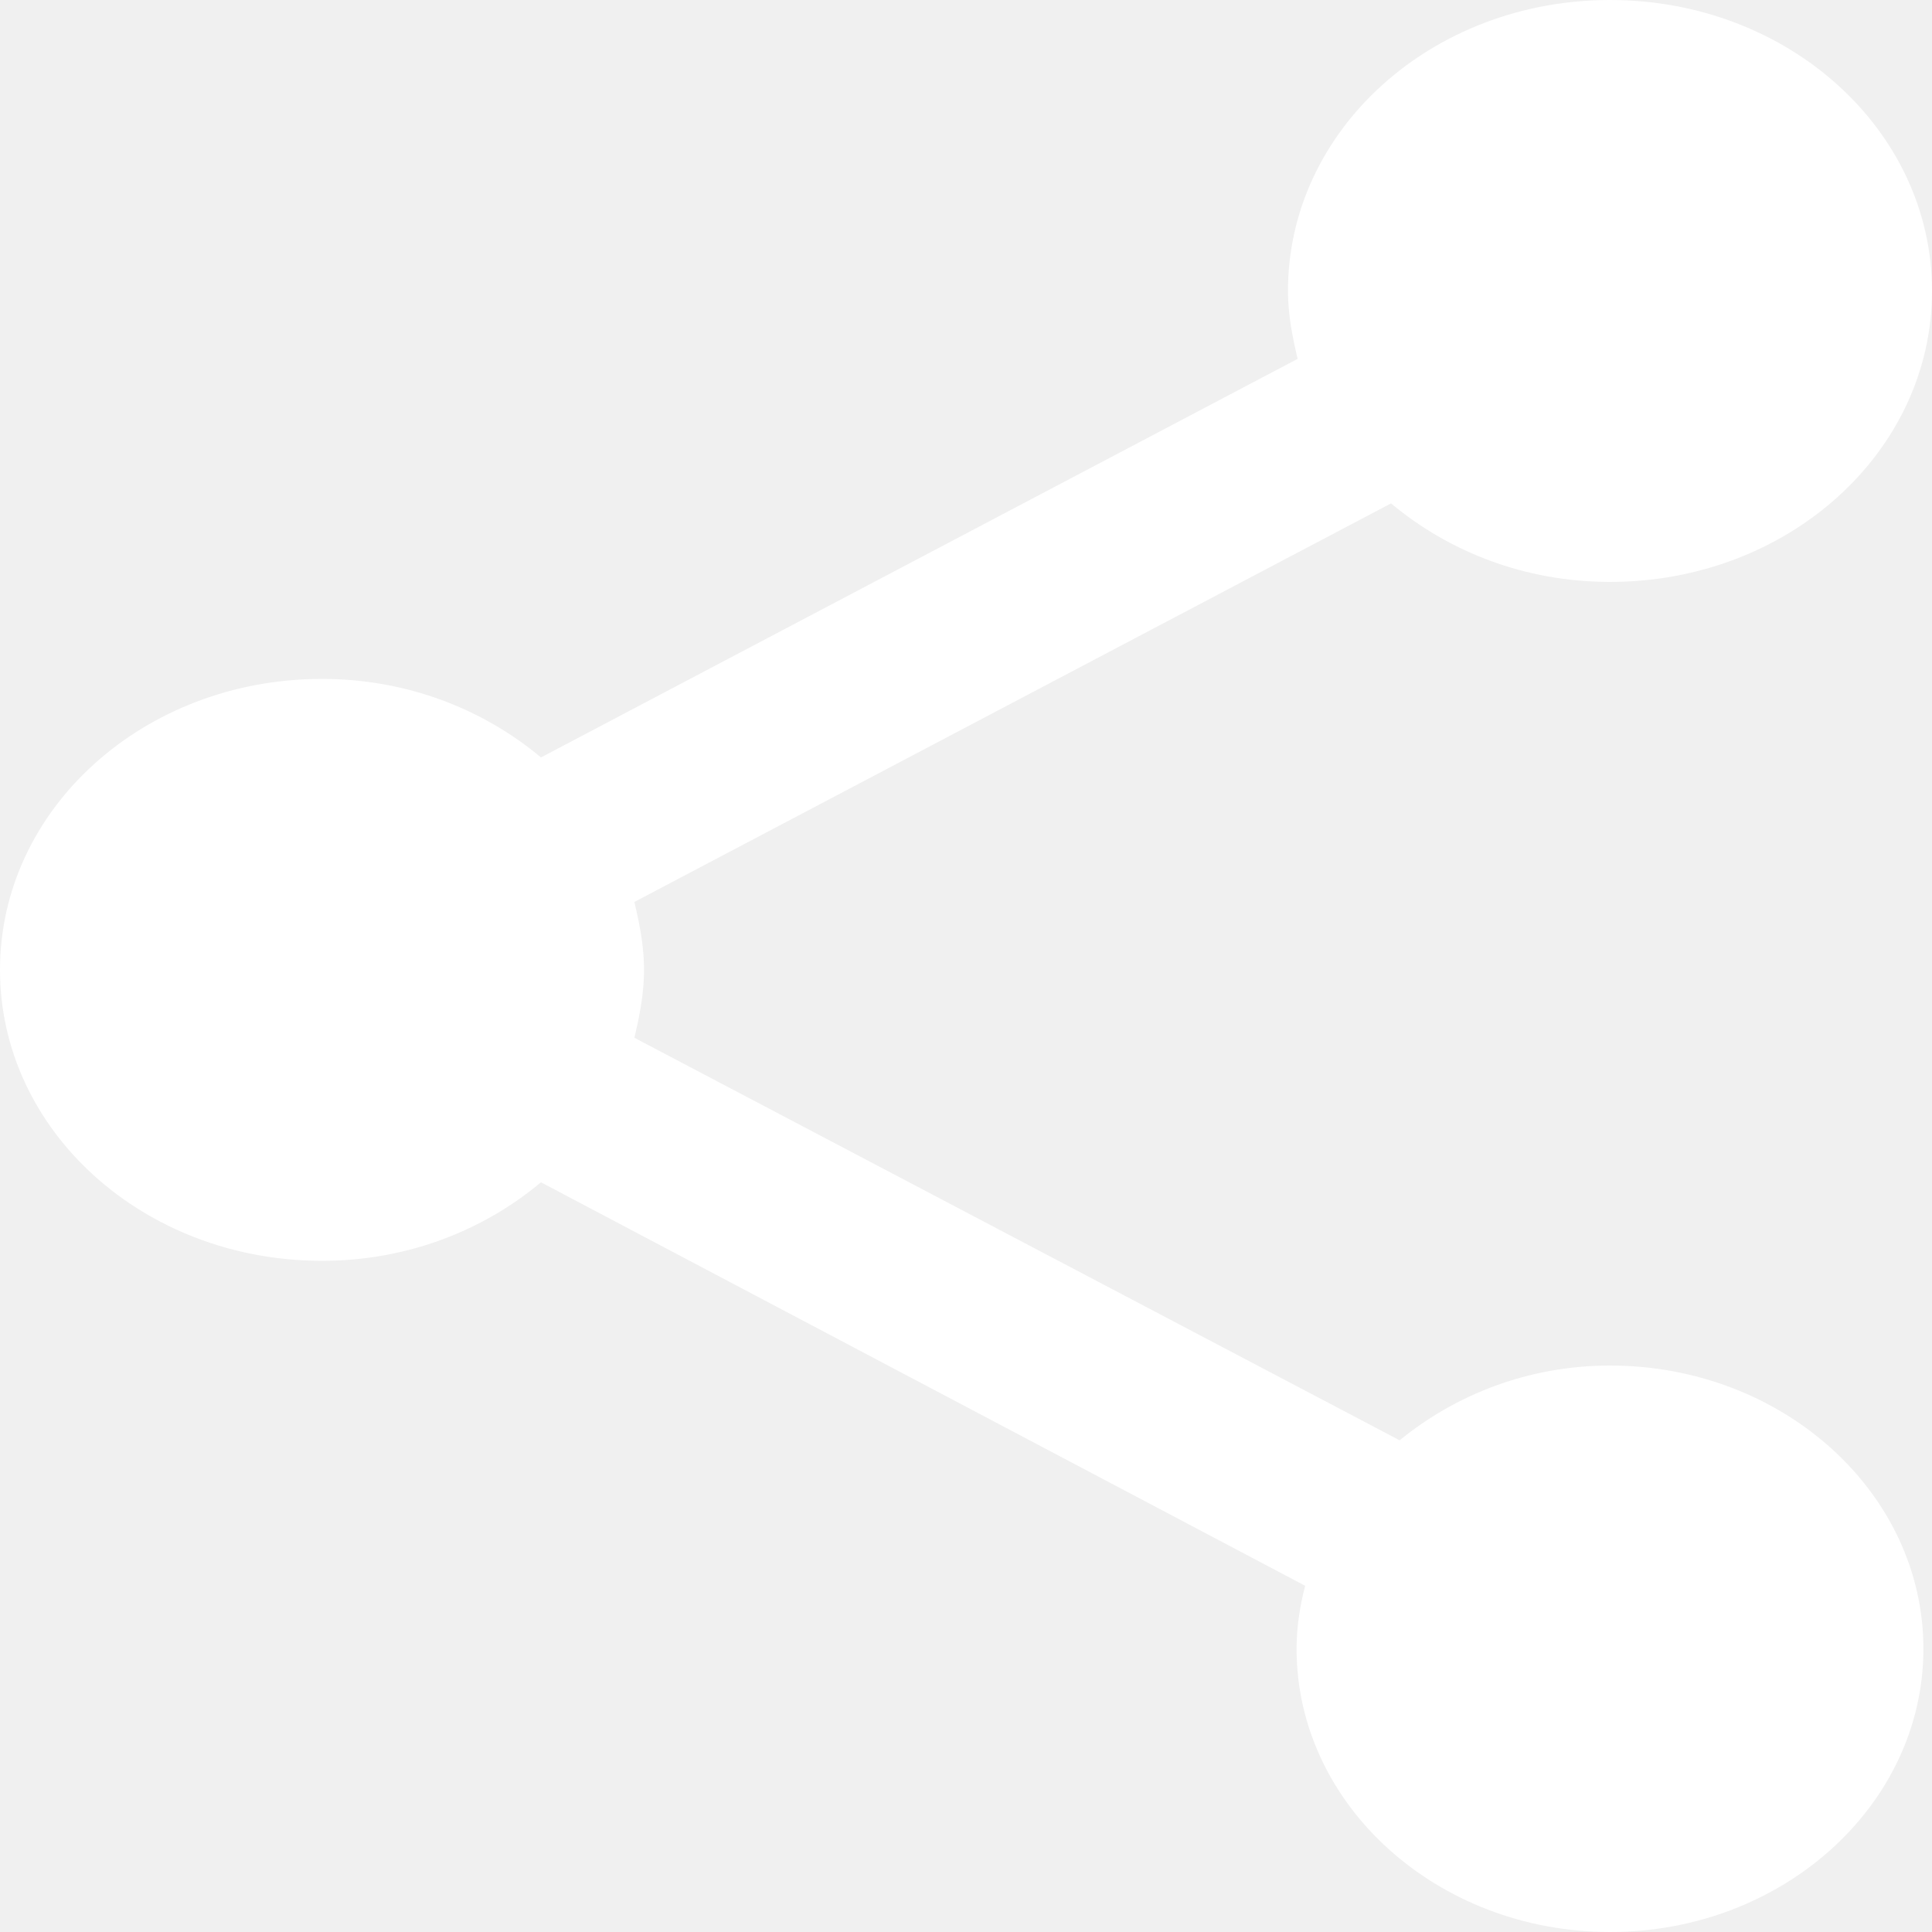
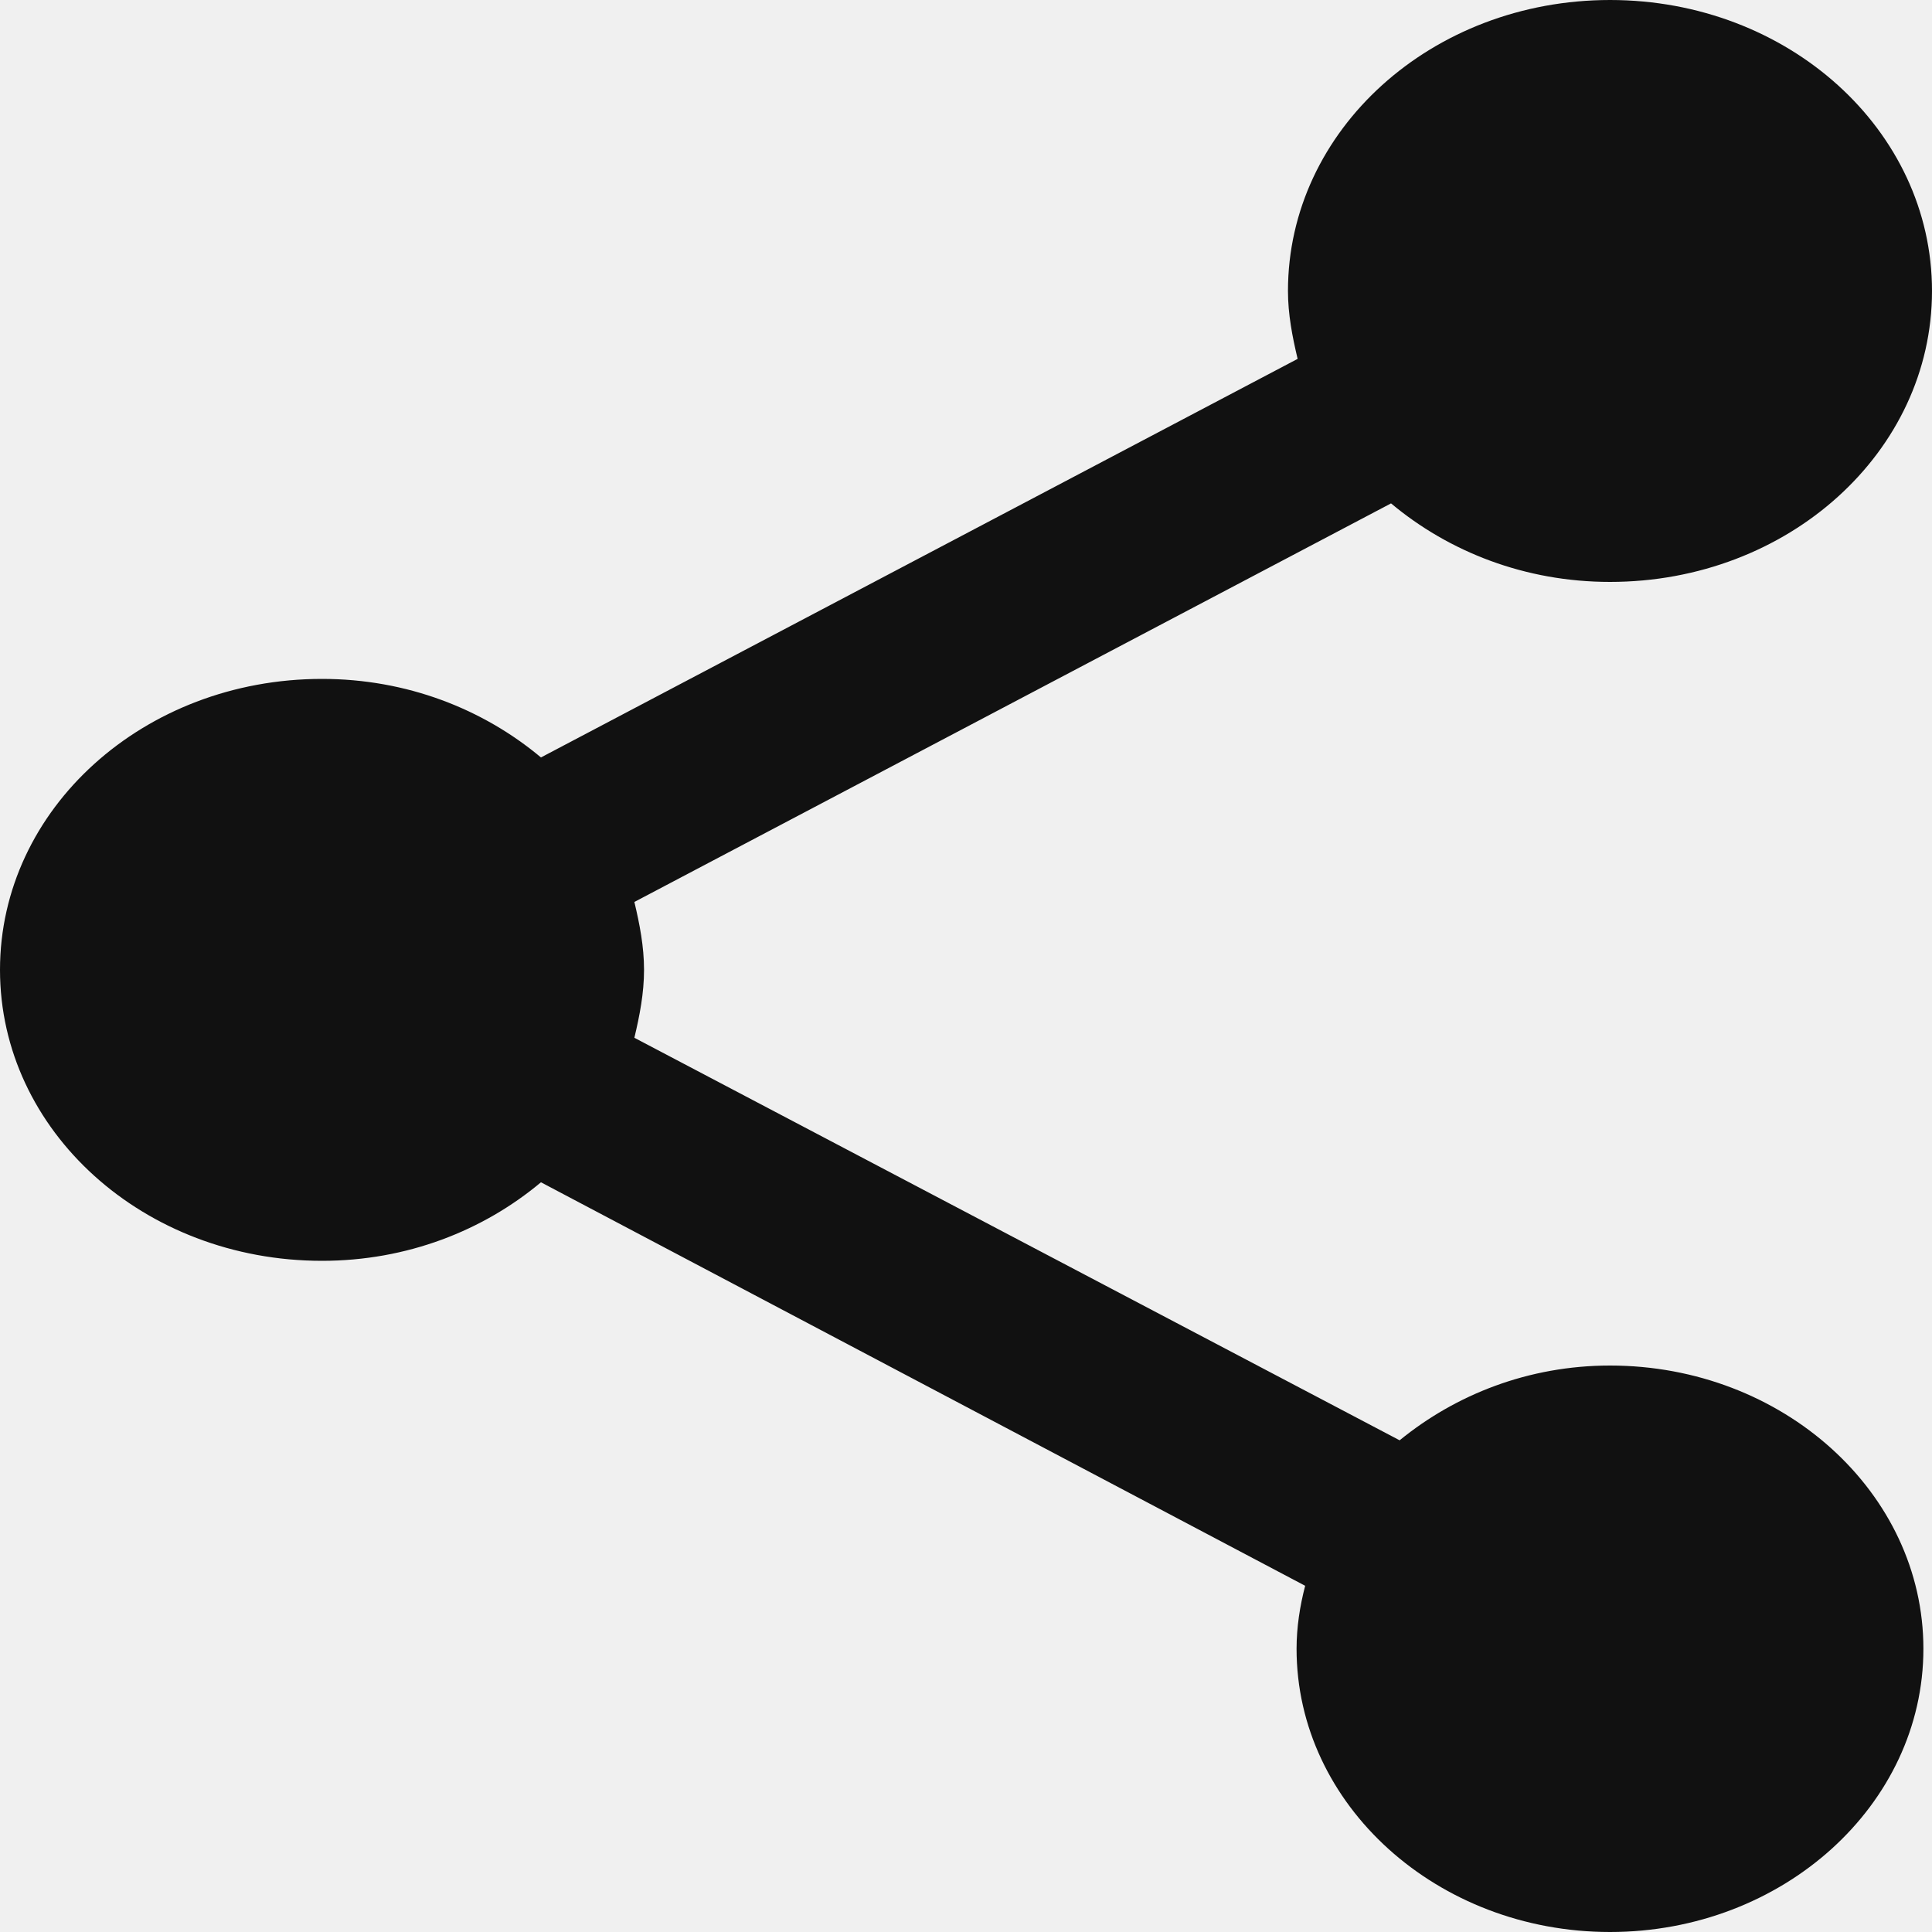
- <svg xmlns="http://www.w3.org/2000/svg" width="20" height="20" viewBox="0 0 20 20" fill="none">
-   <path d="M16.667 14.136C15.822 14.136 15.067 14.438 14.489 14.91L6.567 10.743C6.622 10.512 6.667 10.281 6.667 10.04C6.667 9.799 6.622 9.568 6.567 9.337L14.4 5.211C15 5.713 15.789 6.024 16.667 6.024C18.511 6.024 20 4.679 20 3.012C20 1.345 18.511 0 16.667 0C14.822 0 13.333 1.345 13.333 3.012C13.333 3.253 13.378 3.484 13.433 3.715L5.6 7.841C5 7.339 4.211 7.028 3.333 7.028C1.489 7.028 0 8.373 0 10.04C0 11.707 1.489 13.052 3.333 13.052C4.211 13.052 5 12.741 5.6 12.239L13.511 16.416C13.456 16.627 13.422 16.847 13.422 17.068C13.422 18.685 14.878 20 16.667 20C18.456 20 19.911 18.685 19.911 17.068C19.911 15.452 18.456 14.136 16.667 14.136Z" fill="white" />
+ <svg xmlns="http://www.w3.org/2000/svg" width="20" height="20" viewBox="0 0 20 20" fill="#111111">
+   <path d="M16.667 14.136C15.822 14.136 15.067 14.438 14.489 14.91L6.567 10.743C6.622 10.512 6.667 10.281 6.667 10.04C6.667 9.799 6.622 9.568 6.567 9.337L14.4 5.211C15 5.713 15.789 6.024 16.667 6.024C18.511 6.024 20 4.679 20 3.012C20 1.345 18.511 0 16.667 0C14.822 0 13.333 1.345 13.333 3.012C13.333 3.253 13.378 3.484 13.433 3.715L5.6 7.841C5 7.339 4.211 7.028 3.333 7.028C1.489 7.028 0 8.373 0 10.04C0 11.707 1.489 13.052 3.333 13.052C4.211 13.052 5 12.741 5.6 12.239L13.511 16.416C13.456 16.627 13.422 16.847 13.422 17.068C13.422 18.685 14.878 20 16.667 20C18.456 20 19.911 18.685 19.911 17.068C19.911 15.452 18.456 14.136 16.667 14.136Z" fill="#111111" />
</svg>
